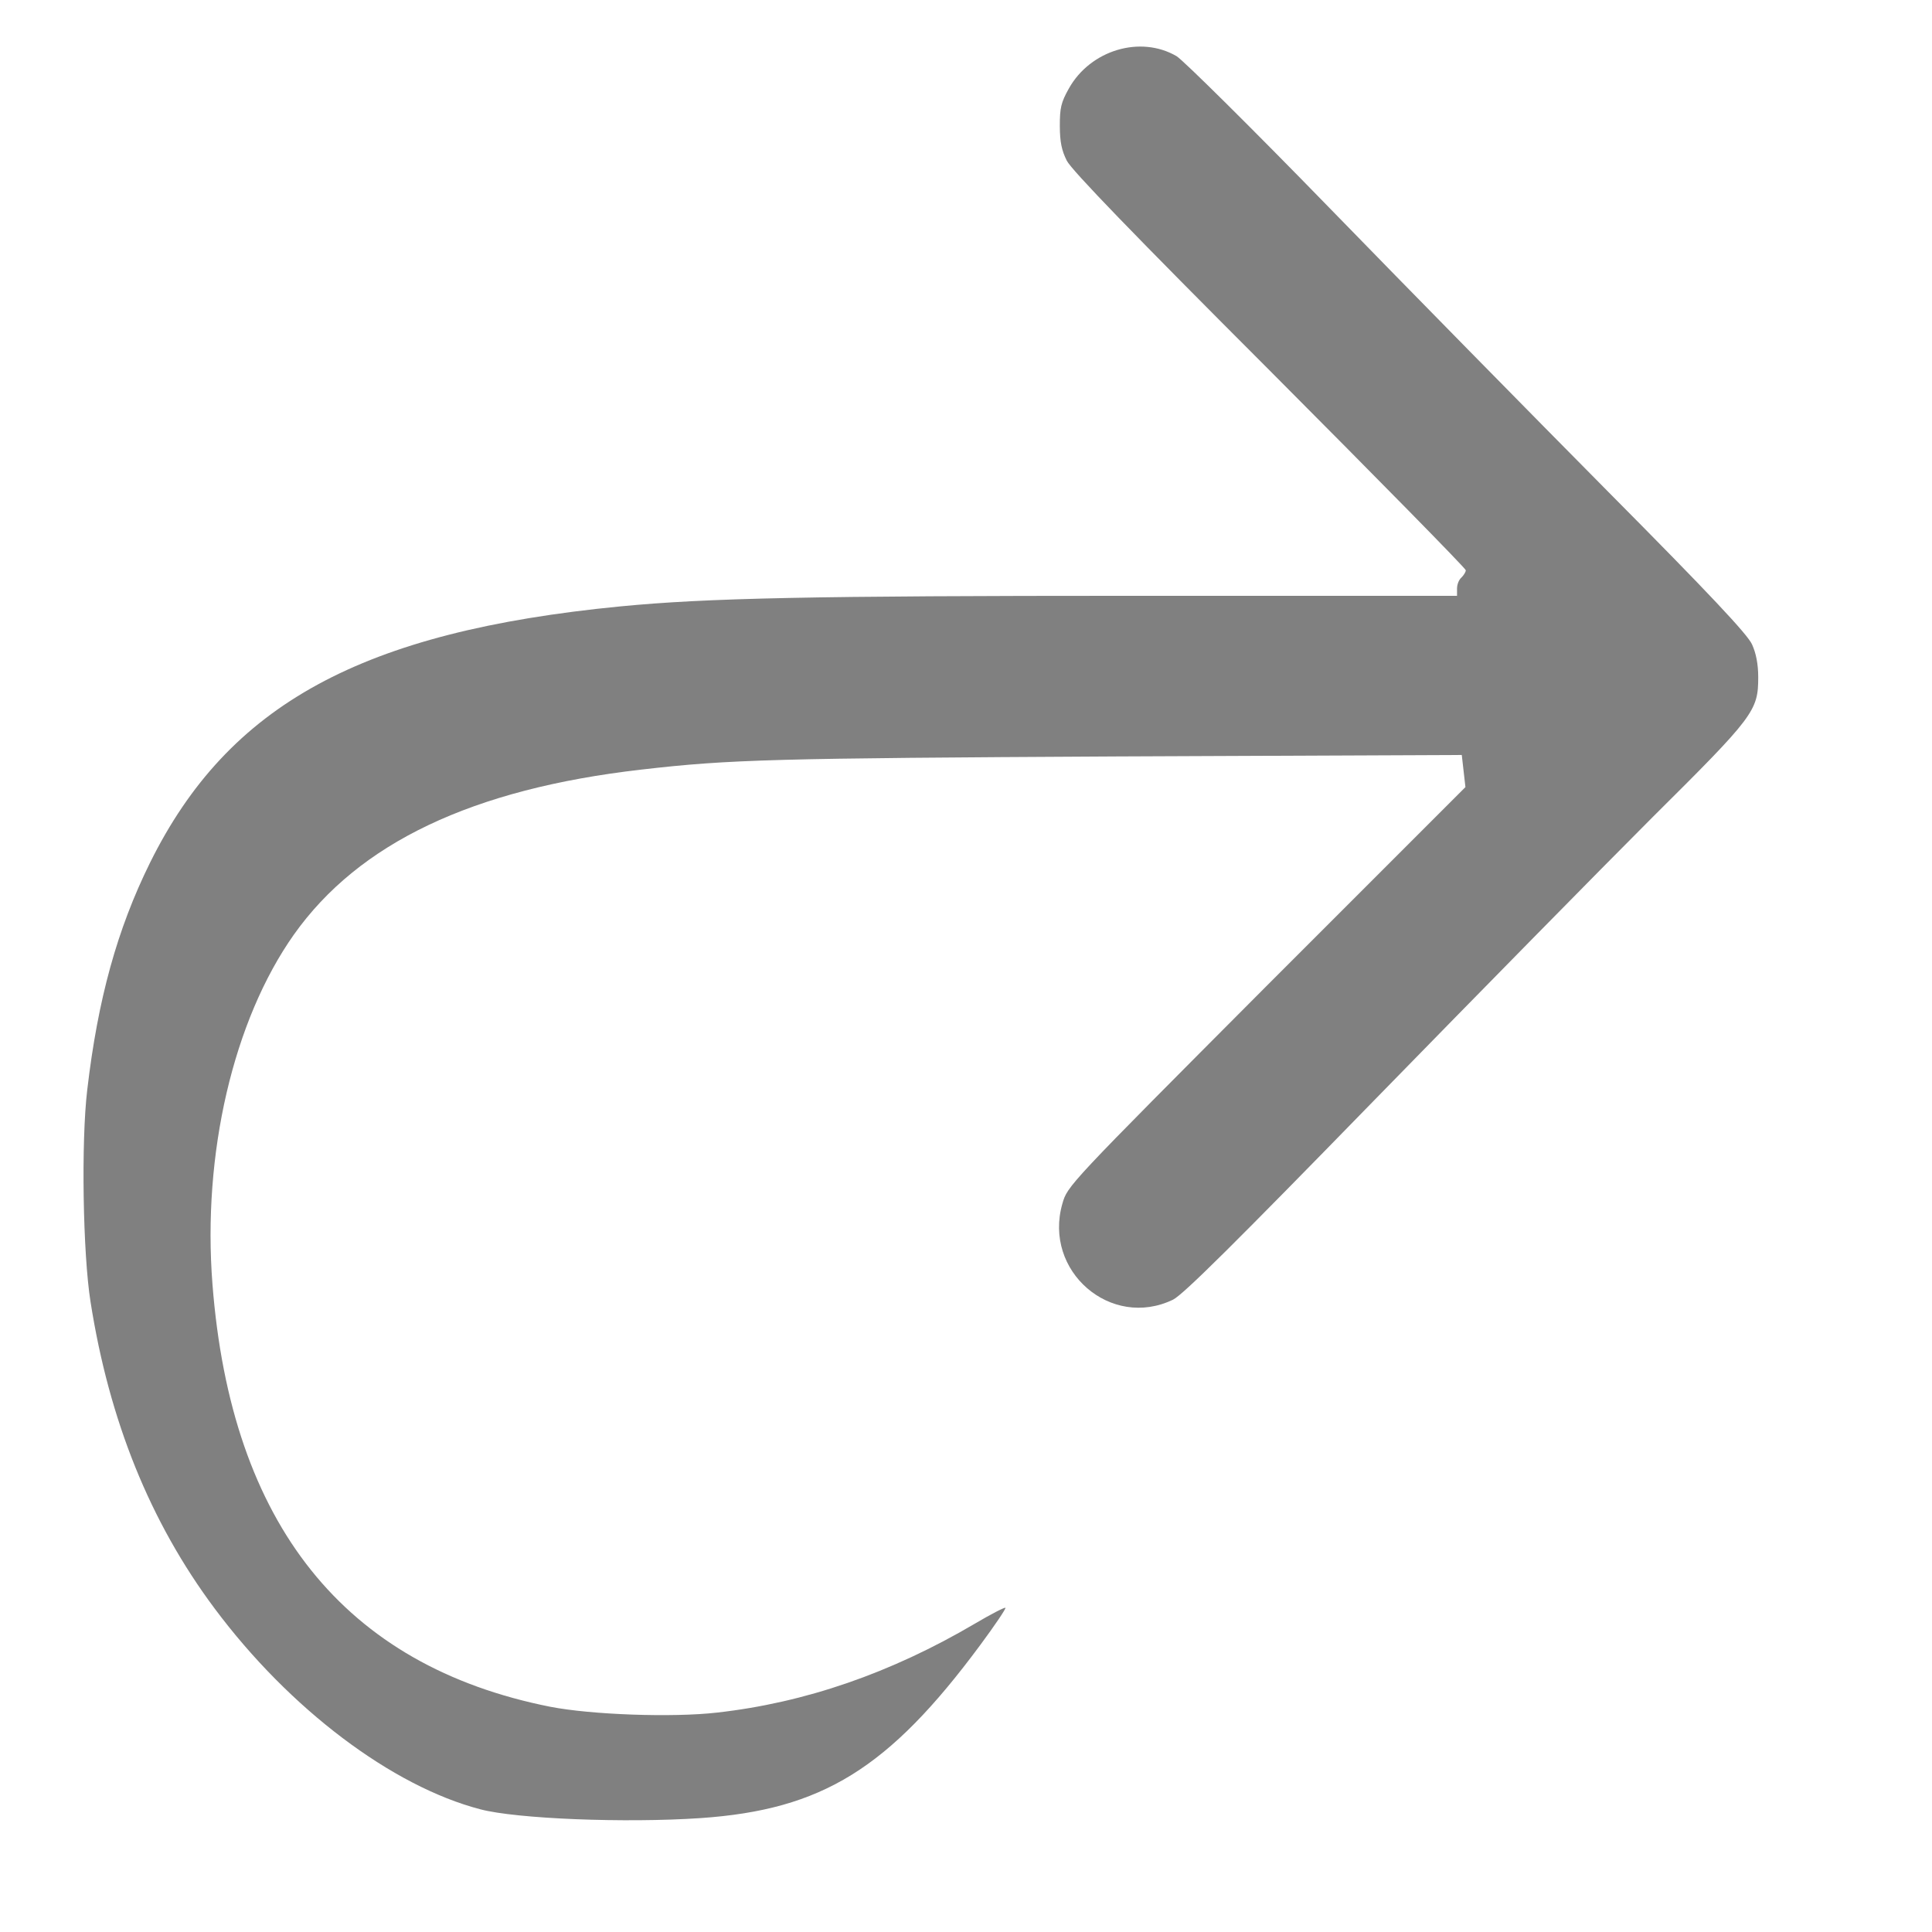
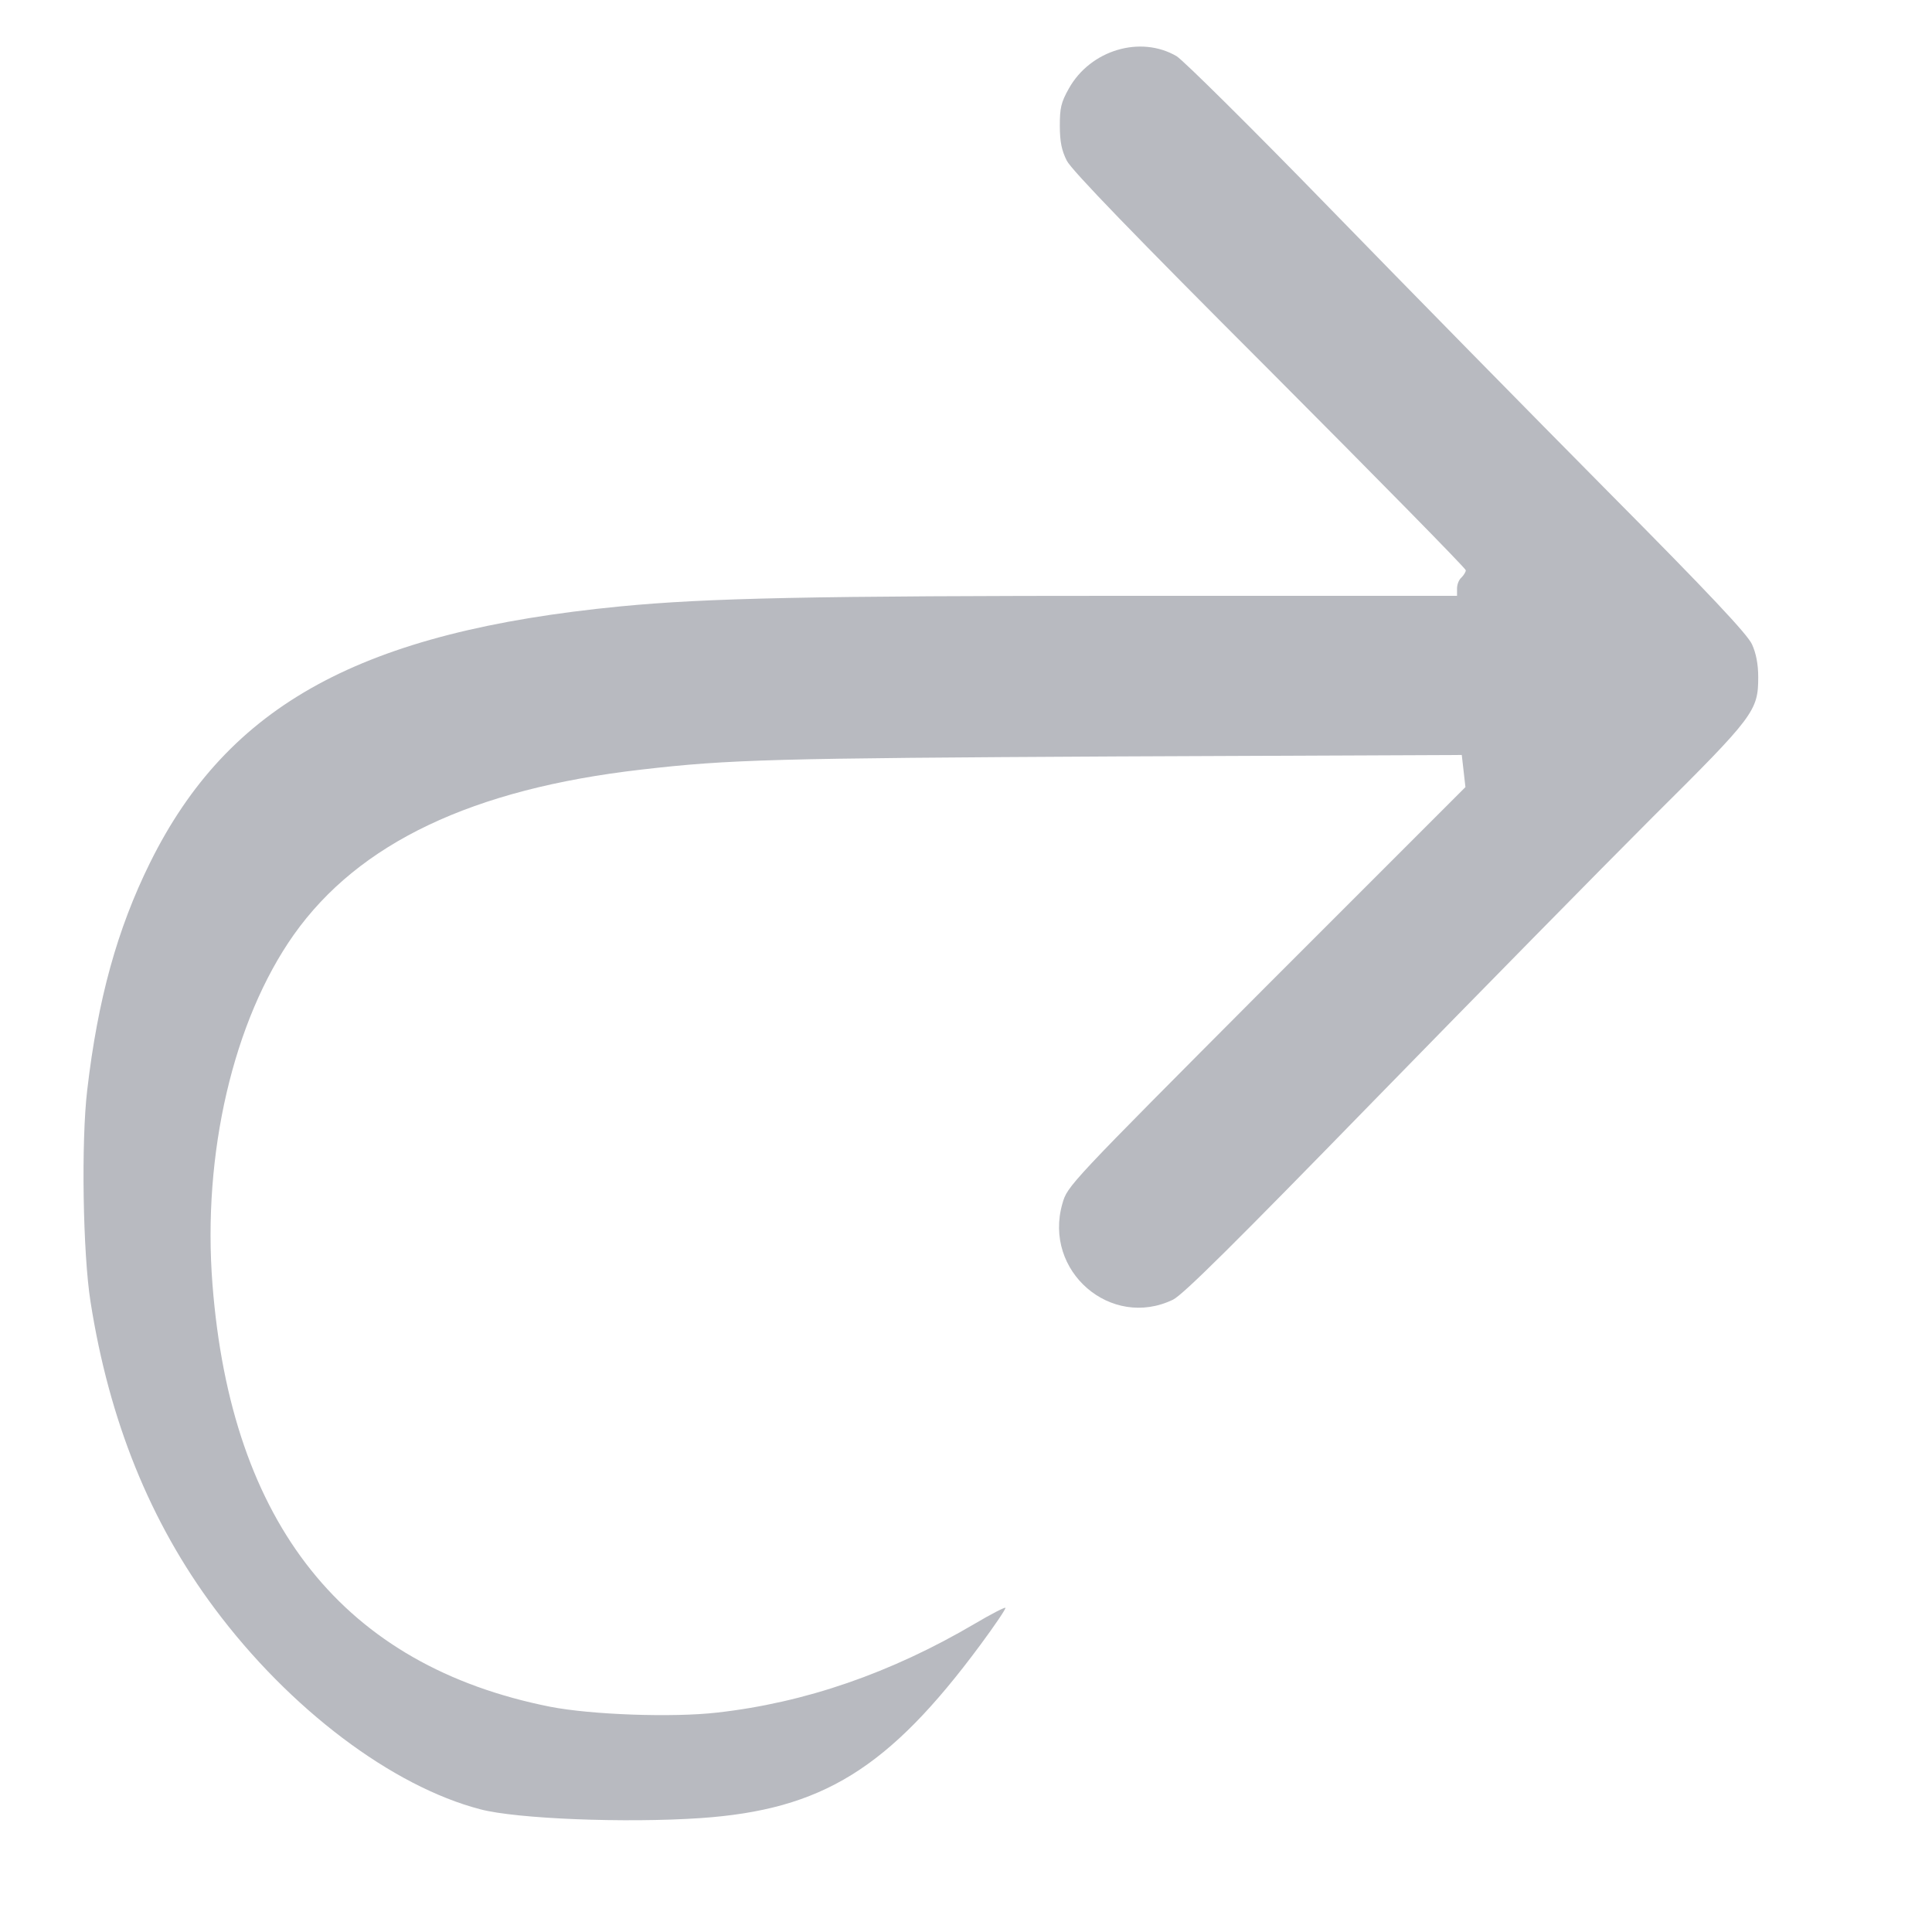
<svg xmlns="http://www.w3.org/2000/svg" width="20" height="20" viewBox="0 0 5.292 5.292" version="1.1" id="svg8">
  <defs id="defs2">
    </defs>
  <g id="layer3" style="display:inline">
    <g id="g1171" transform="rotate(180,2.743955,3.155363)" style="display:inline;stroke:none">
      <path id="path1121-3" style="display:inline;fill:none;stroke:none;stroke-width:0.079;stroke-linecap:butt;stroke-linejoin:miter;stroke-miterlimit:4;stroke-dasharray:none;stroke-opacity:1" d="M 2.185,2.759 1.087,3.886 0.695,4.273 M 2.182,2.761 A 0.265,0.265 0 0 1 2.438,2.692 0.265,0.265 0 0 1 2.625,2.88 0.265,0.265 0 0 1 2.556,3.135 M 1.503,4.189 2.562,3.131 M 2.185,6.154 1.086,5.026 0.694,4.639 m 0.007,-0.372 a 0.265,0.265 0 0 0 0,0.374 M 2.182,6.151 A 0.265,0.265 0 0 0 2.437,6.22 0.265,0.265 0 0 0 2.624,6.033 0.265,0.265 0 0 0 2.556,5.777 M 2.561,2.077 C 2.739,1.807 2.918,1.537 3.138,1.405 3.359,1.273 3.621,1.278 3.884,1.284 M 2.826,4.194 c 0.706,0 1.411,0 1.764,-0.397 C 4.942,3.4 4.942,2.606 4.687,2.161 4.431,1.716 3.92,1.619 3.523,1.663 3.126,1.707 2.844,1.892 2.561,2.077 M 2.826,4.723 c 0.794,0 1.588,1e-7 2.029,-0.397 C 5.295,3.929 5.383,3.135 5.251,2.562 5.119,1.989 4.766,1.636 4.501,1.46 4.237,1.284 4.061,1.284 3.884,1.284 M 1.49,4.194 h 1.336 m -1.323,0.529 1.323,-1e-7 m -1.323,-1.2e-6 1.058,1.058" />
    </g>
-     <path style="fill:#808080;fill-opacity:1;fill-rule:evenodd;stroke:none;stroke-width:0.002;stroke-miterlimit:4;stroke-dasharray:none" d="M 1.919,4.98 C 2.252,4.957 2.434,4.845 2.685,4.506 2.725,4.452 2.756,4.406 2.754,4.404 2.752,4.402 2.715,4.421 2.671,4.447 2.44,4.583 2.205,4.664 1.964,4.691 1.842,4.705 1.62,4.697 1.507,4.675 0.943,4.563 0.633,4.175 0.582,3.518 0.554,3.161 0.639,2.795 0.805,2.56 0.983,2.309 1.294,2.161 1.757,2.108 1.998,2.08 2.122,2.077 3.056,2.072 l 0.948,-0.004 0.005,0.044 0.005,0.044 L 3.468,2.702 C 2.925,3.247 2.924,3.248 2.91,3.297 2.857,3.482 3.043,3.642 3.213,3.56 3.241,3.546 3.382,3.406 3.763,3.015 4.046,2.725 4.389,2.376 4.526,2.239 4.805,1.962 4.816,1.947 4.816,1.855 4.816,1.819 4.81,1.789 4.799,1.765 4.787,1.738 4.683,1.627 4.405,1.347 4.197,1.137 3.854,0.788 3.642,0.57 3.43,0.352 3.242,0.166 3.223,0.154 3.124,0.096 2.987,0.137 2.928,0.242 c -0.022,0.039 -0.025,0.054 -0.025,0.103 1.869e-4,0.044 0.005,0.067 0.019,0.095 0.013,0.026 0.186,0.205 0.556,0.575 0.295,0.296 0.537,0.542 0.537,0.547 0,0.005 -0.006,0.014 -0.012,0.02 -0.007,0.006 -0.012,0.019 -0.012,0.03 v 0.02 L 3.107,1.632 C 2.221,1.632 1.937,1.638 1.699,1.661 0.991,1.73 0.626,1.929 0.411,2.363 0.321,2.545 0.268,2.737 0.239,2.985 0.222,3.127 0.227,3.434 0.248,3.566 0.299,3.891 0.411,4.169 0.588,4.406 0.793,4.681 1.074,4.893 1.316,4.956 c 0.099,0.026 0.396,0.038 0.603,0.024 z" id="path1188" />
+     <path style="fill:#b8bac0;fill-opacity:1;fill-rule:evenodd;stroke:none;stroke-width:0.002;stroke-miterlimit:4;stroke-dasharray:none" d="M 1.919,4.98 C 2.252,4.957 2.434,4.845 2.685,4.506 2.725,4.452 2.756,4.406 2.754,4.404 2.752,4.402 2.715,4.421 2.671,4.447 2.44,4.583 2.205,4.664 1.964,4.691 1.842,4.705 1.62,4.697 1.507,4.675 0.943,4.563 0.633,4.175 0.582,3.518 0.554,3.161 0.639,2.795 0.805,2.56 0.983,2.309 1.294,2.161 1.757,2.108 1.998,2.08 2.122,2.077 3.056,2.072 l 0.948,-0.004 0.005,0.044 0.005,0.044 L 3.468,2.702 C 2.925,3.247 2.924,3.248 2.91,3.297 2.857,3.482 3.043,3.642 3.213,3.56 3.241,3.546 3.382,3.406 3.763,3.015 4.046,2.725 4.389,2.376 4.526,2.239 4.805,1.962 4.816,1.947 4.816,1.855 4.816,1.819 4.81,1.789 4.799,1.765 4.787,1.738 4.683,1.627 4.405,1.347 4.197,1.137 3.854,0.788 3.642,0.57 3.43,0.352 3.242,0.166 3.223,0.154 3.124,0.096 2.987,0.137 2.928,0.242 c -0.022,0.039 -0.025,0.054 -0.025,0.103 1.869e-4,0.044 0.005,0.067 0.019,0.095 0.013,0.026 0.186,0.205 0.556,0.575 0.295,0.296 0.537,0.542 0.537,0.547 0,0.005 -0.006,0.014 -0.012,0.02 -0.007,0.006 -0.012,0.019 -0.012,0.03 v 0.02 L 3.107,1.632 C 2.221,1.632 1.937,1.638 1.699,1.661 0.991,1.73 0.626,1.929 0.411,2.363 0.321,2.545 0.268,2.737 0.239,2.985 0.222,3.127 0.227,3.434 0.248,3.566 0.299,3.891 0.411,4.169 0.588,4.406 0.793,4.681 1.074,4.893 1.316,4.956 c 0.099,0.026 0.396,0.038 0.603,0.024 z" id="path1188" />
  </g>
</svg>
